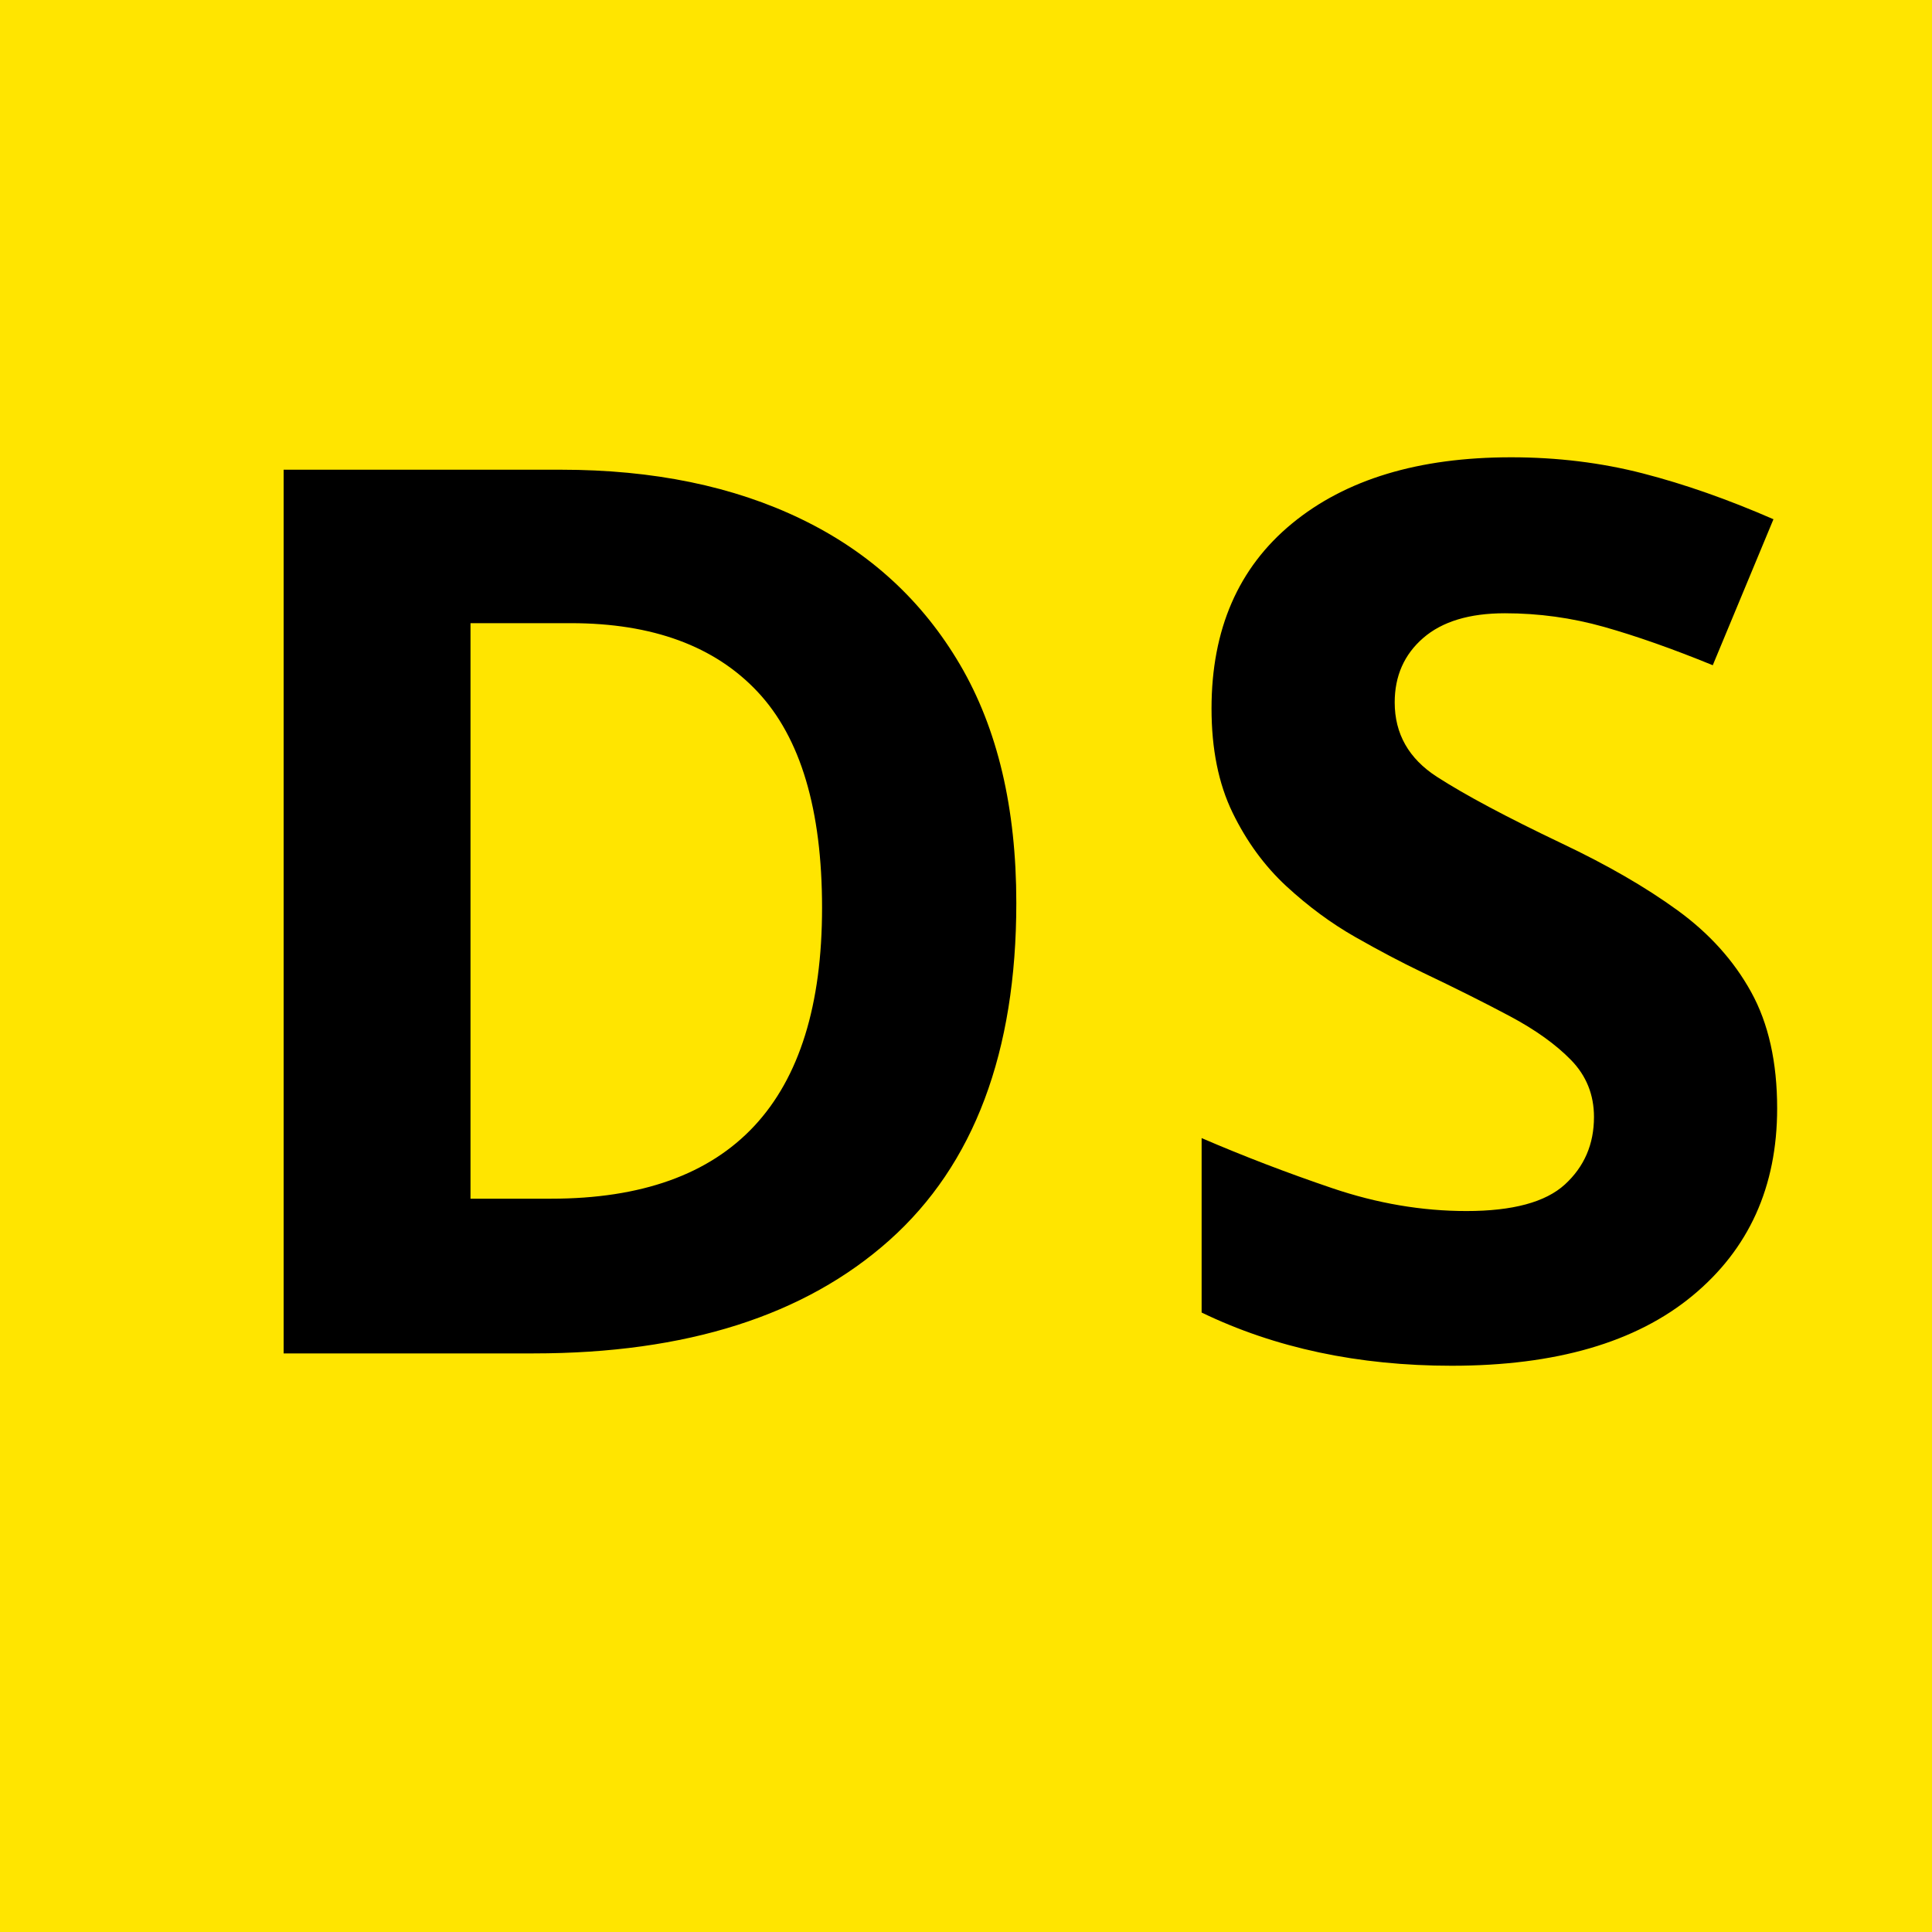
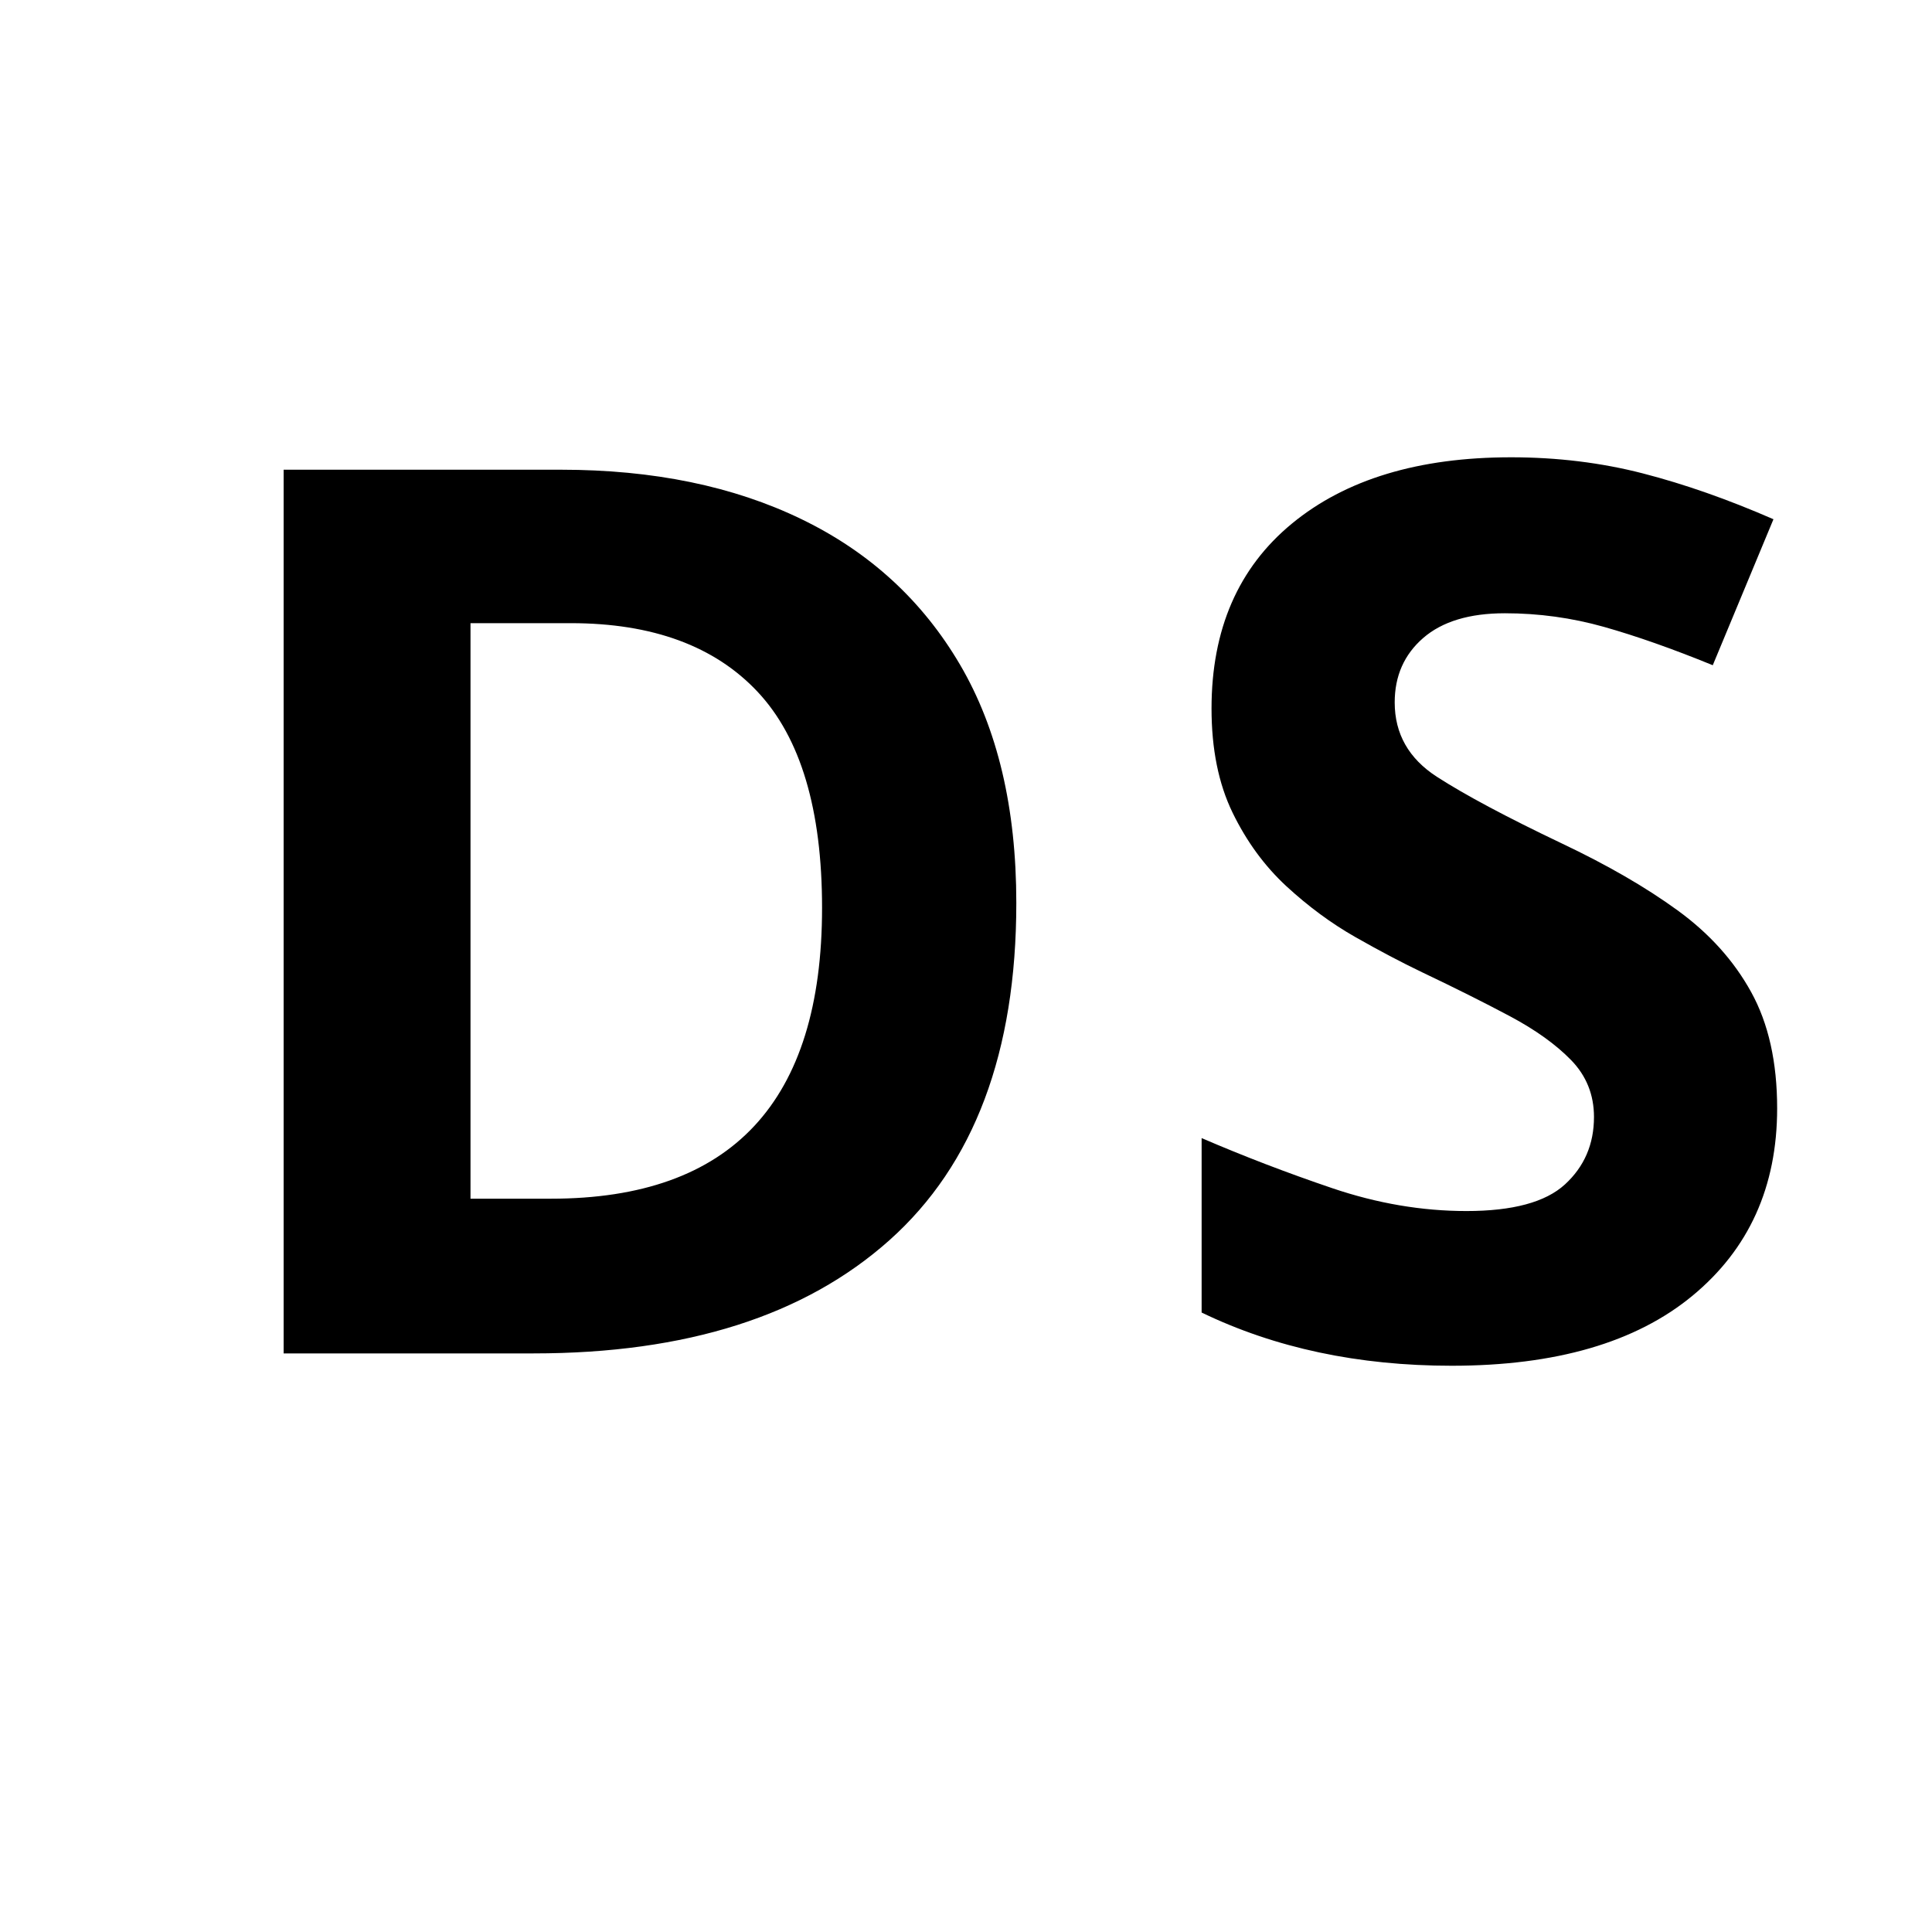
<svg xmlns="http://www.w3.org/2000/svg" width="384" height="384" preserveAspectRatio="xMidYMid meet" viewBox="0 0 384 384">
  <g stroke="none" stroke-width="1" fill="none" fill-rule="evenodd">
-     <rect fill="#FFE500" x="0" y="0" width="384" height="384" />
+     <rect fill="#FFFFFF" x="0" y="0" width="384" height="384" />
    <text font-family="Prompt-Black, Prompt" font-size="246" font-weight="800" letter-spacing="11.245" fill="#000000">
      <tspan x="34.235" y="269">DS</tspan>
    </text>
  </g>
</svg>
